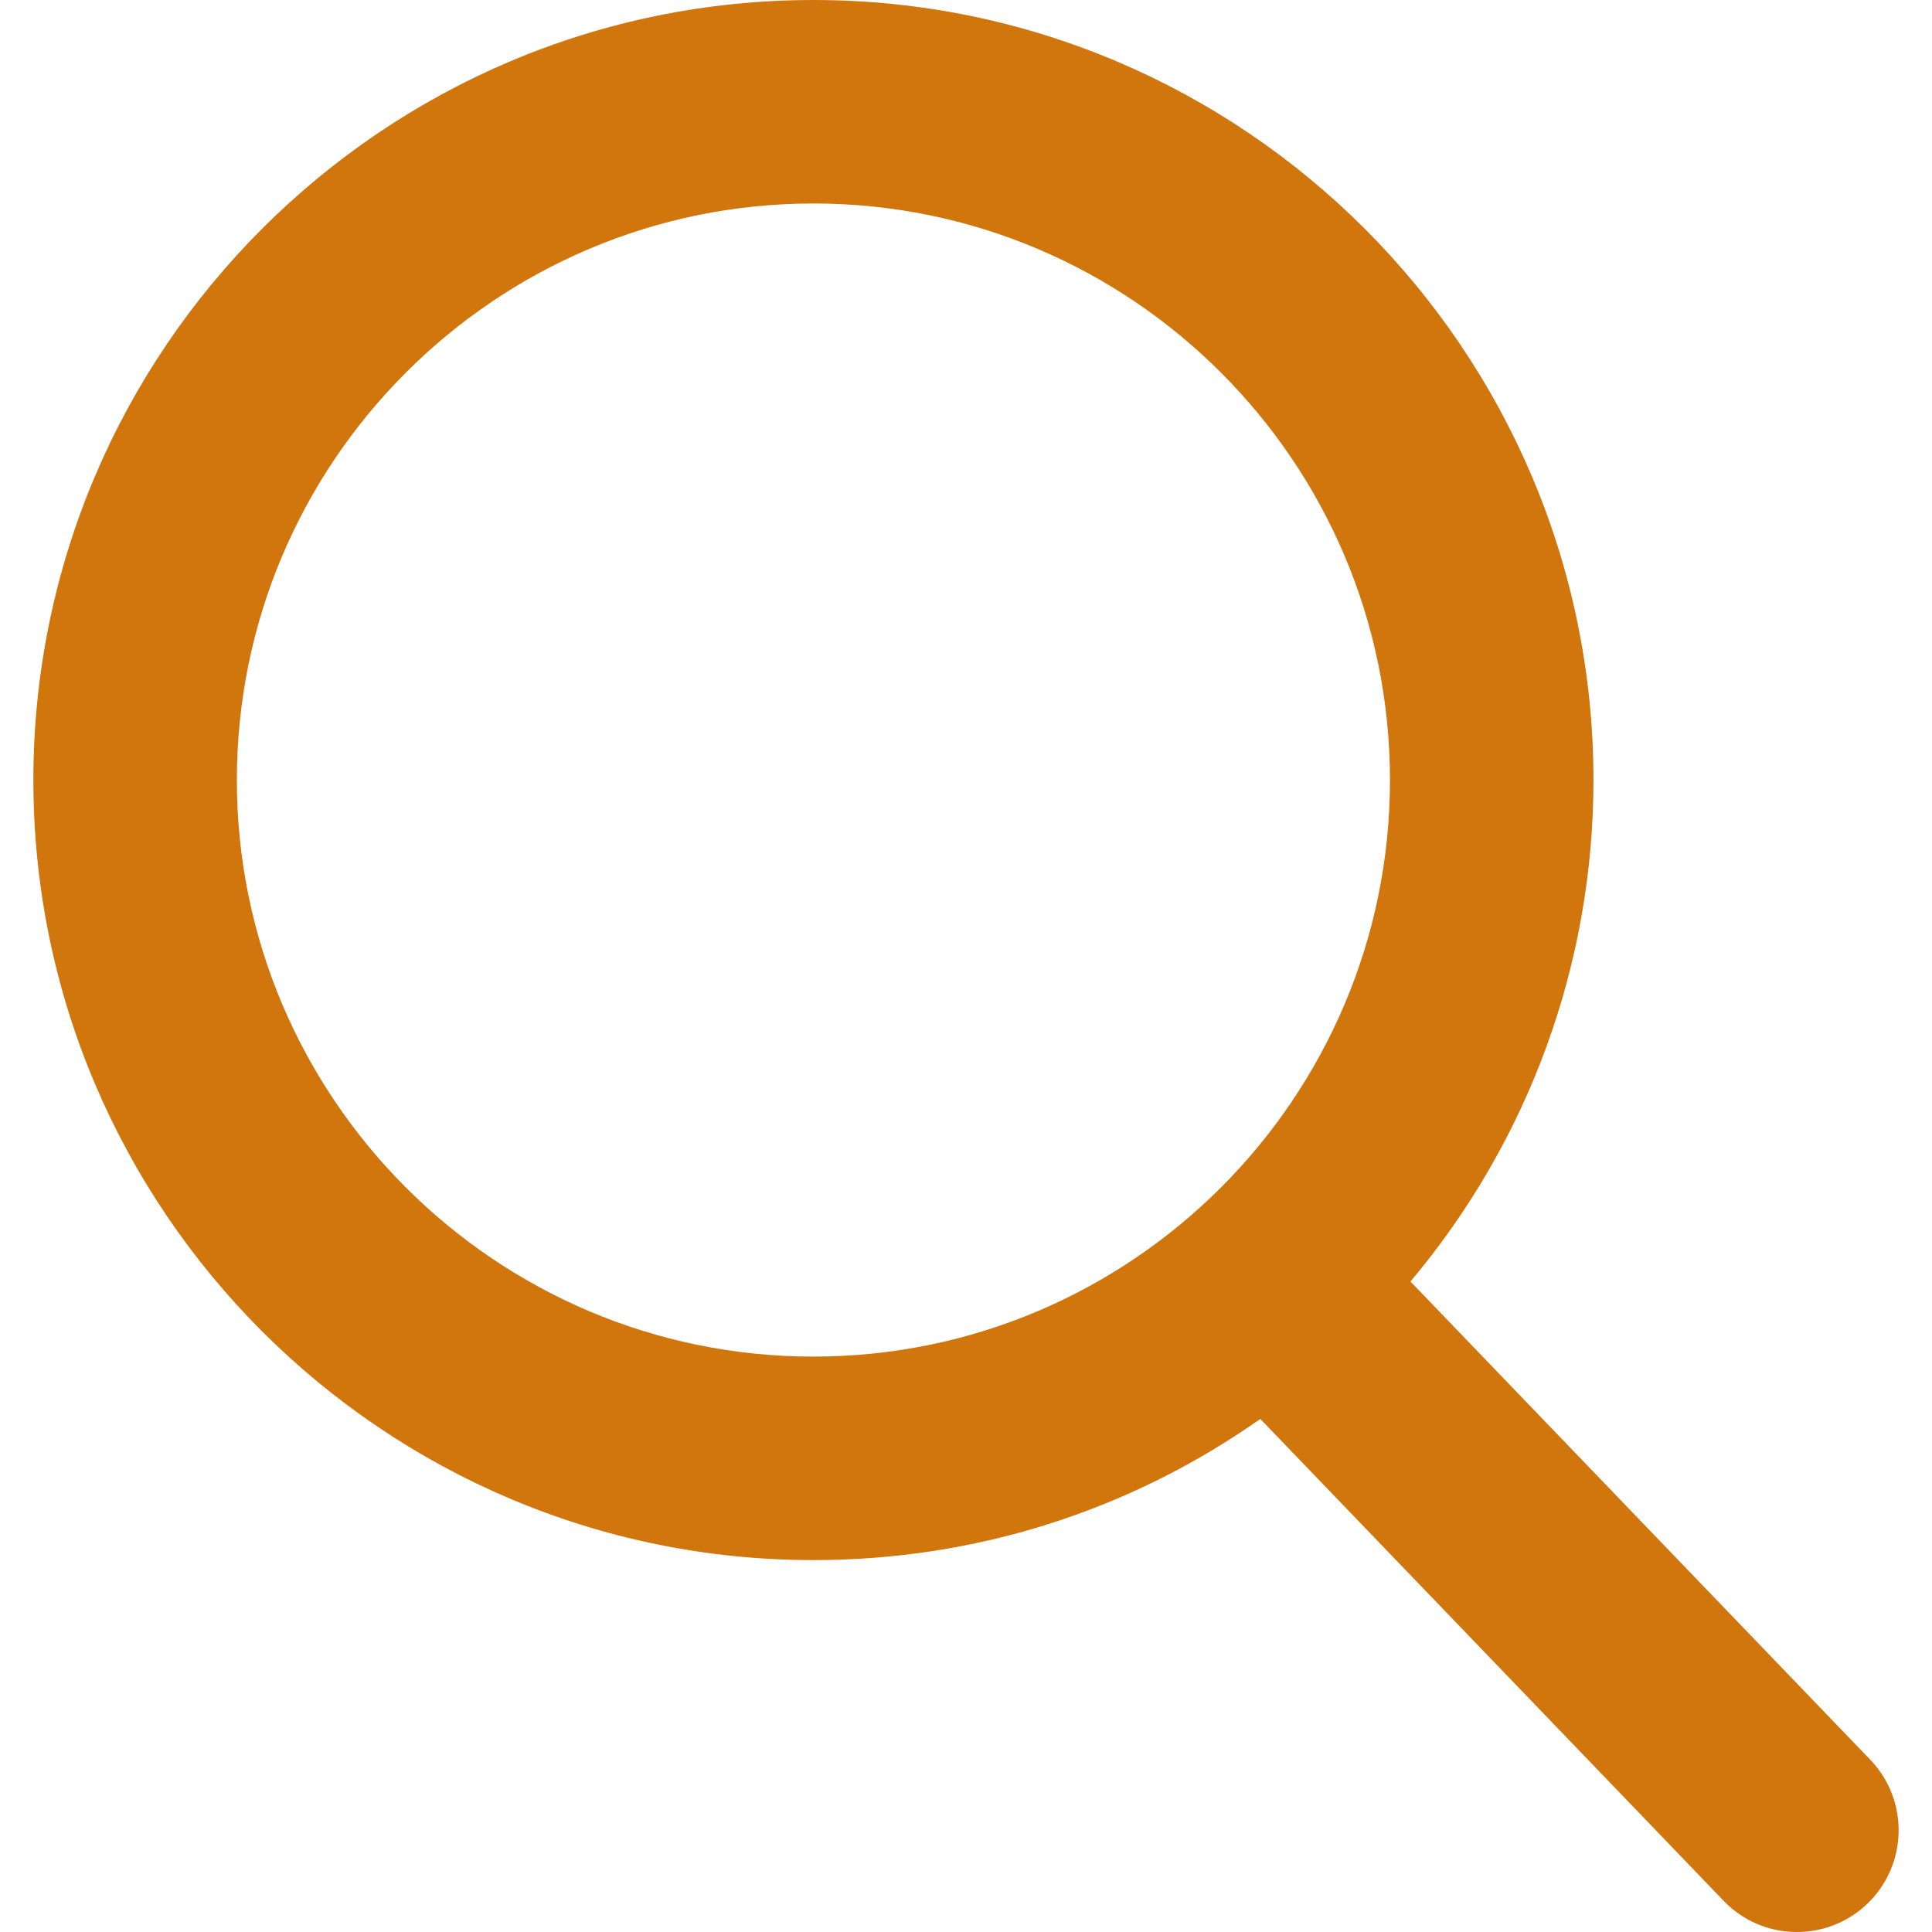
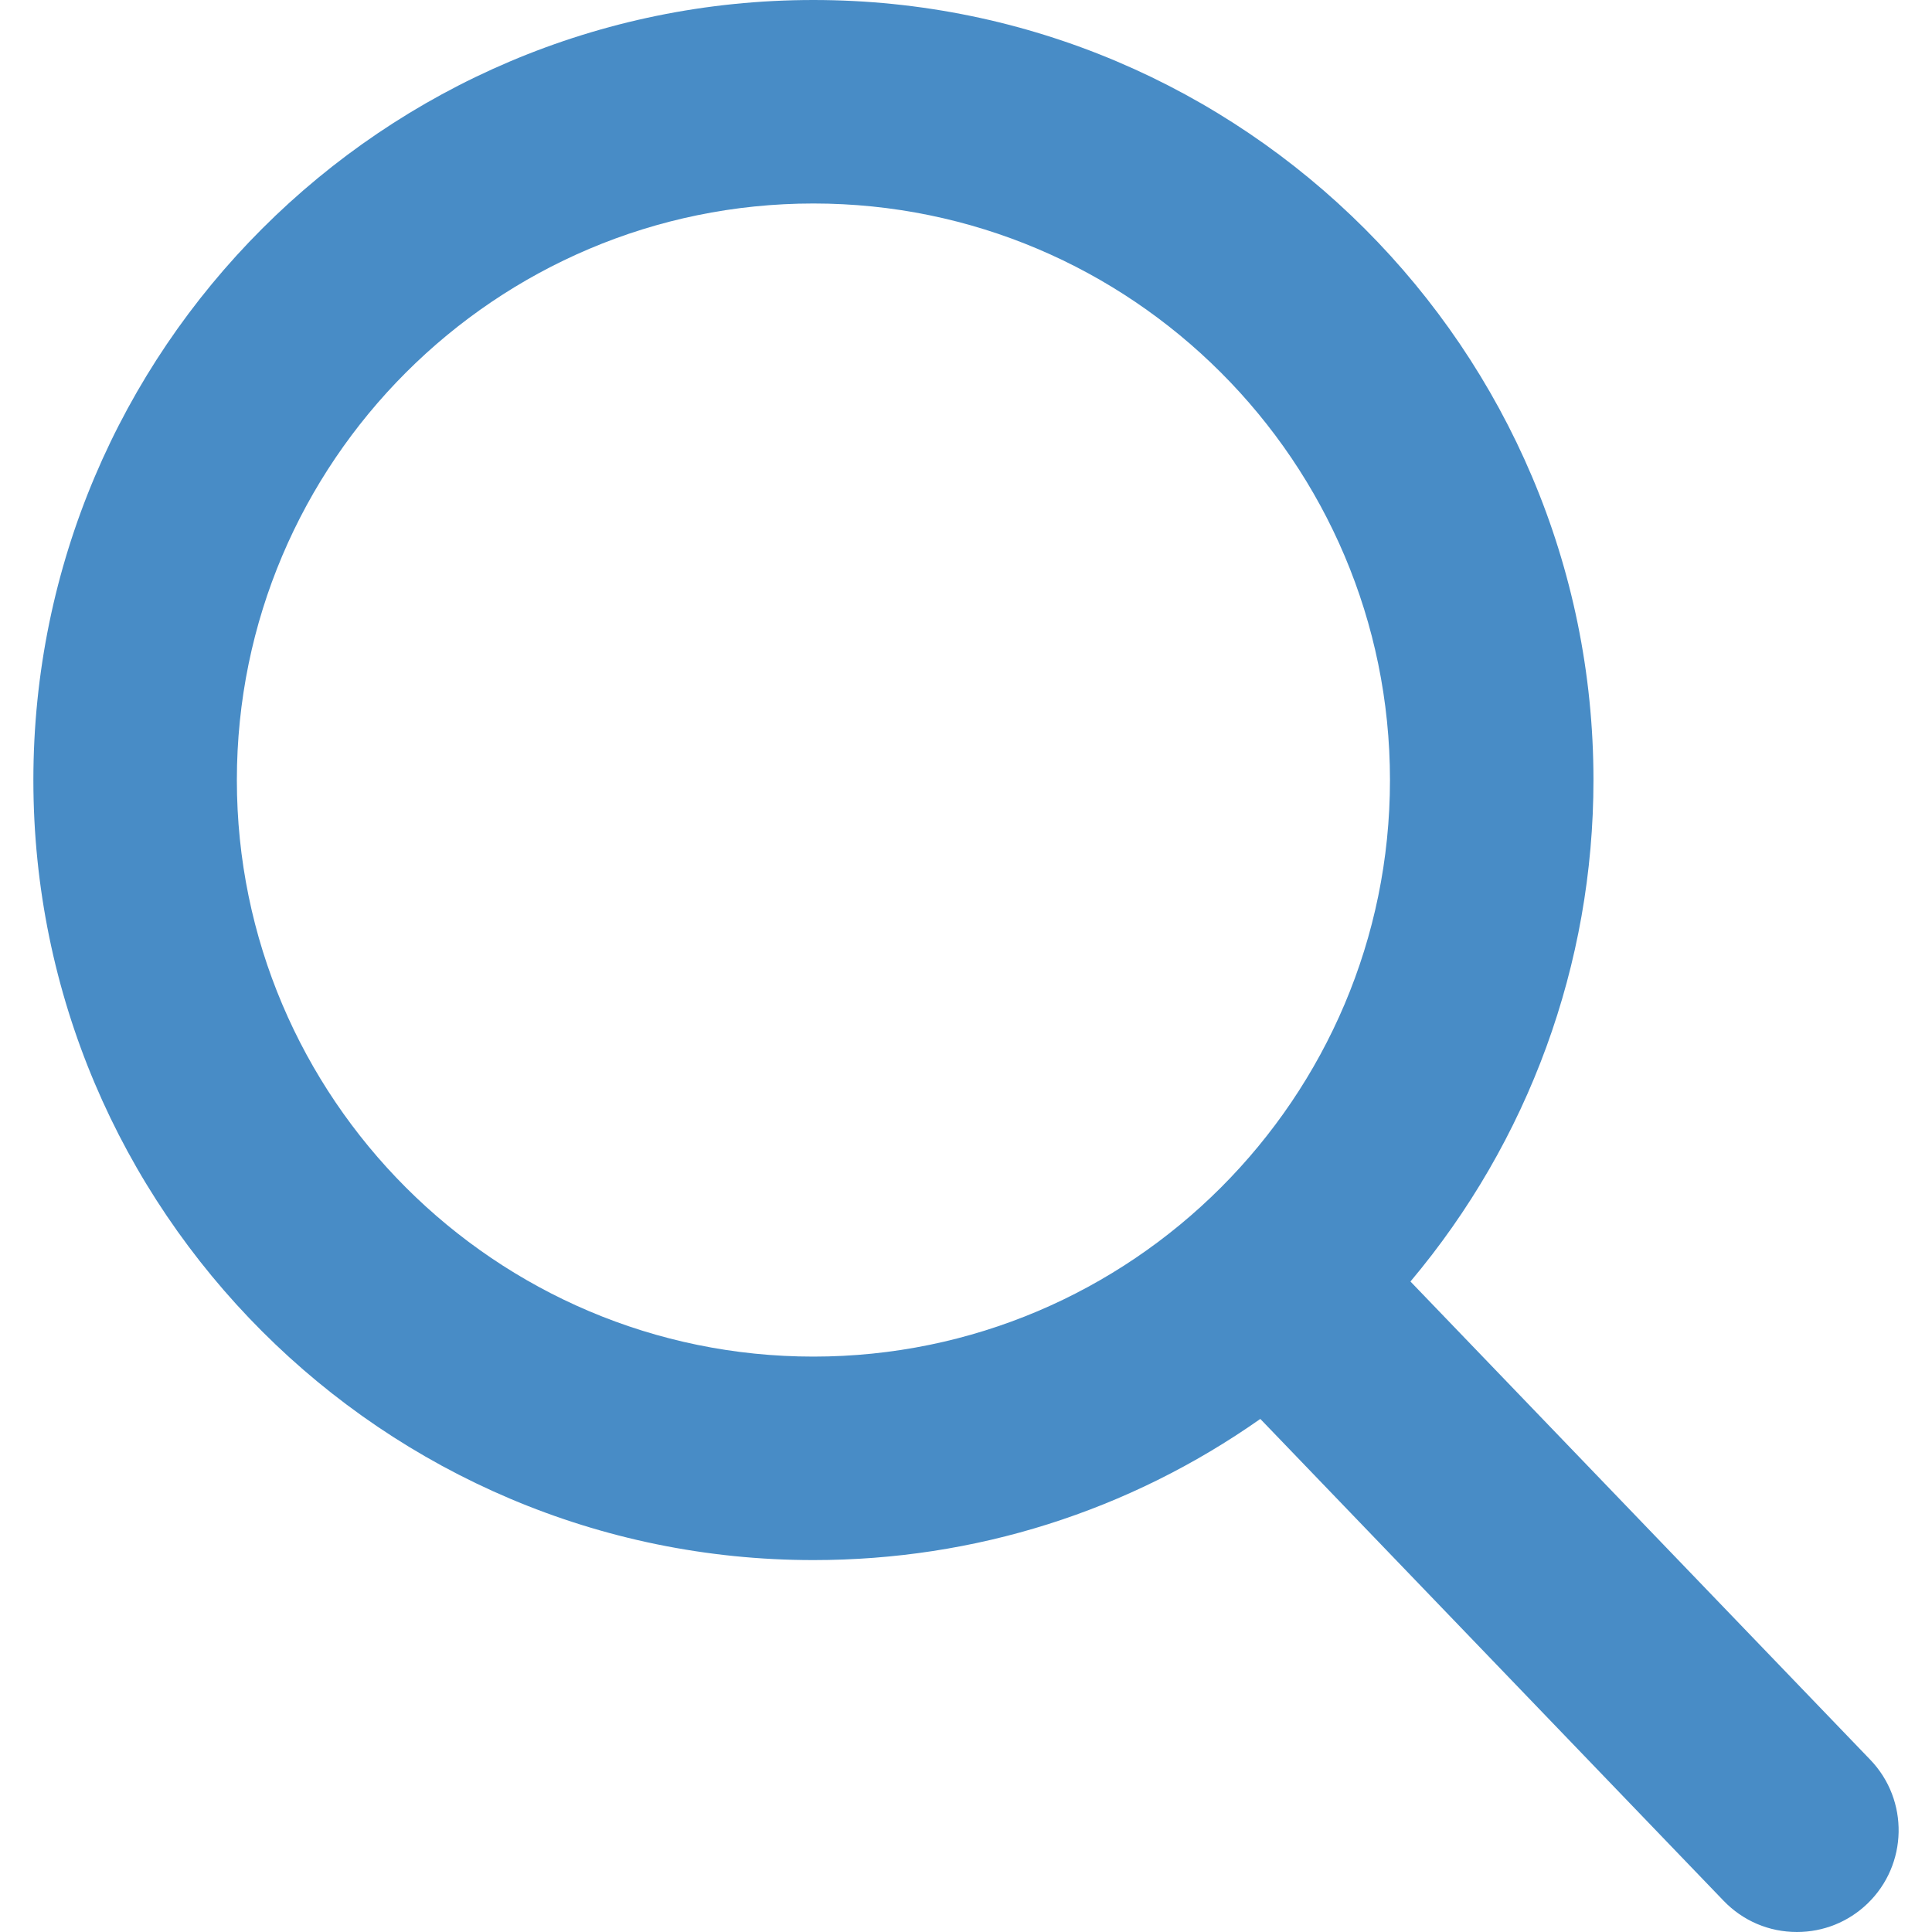
<svg xmlns="http://www.w3.org/2000/svg" version="1.1" id="Capa_1" x="0px" y="0px" viewBox="0 0 56.966 56.966" style="enable-background:new 0 0 56.966 56.966;" xml:space="preserve" width="512px" height="512px">
-   <path d="M55.146,51.887L41.588,37.786c3.486-4.144,5.396-9.358,5.396-14.786c0-12.682-10.318-23-23-23s-23,10.318-23,23  s10.318,23,23,23c4.761,0,9.298-1.436,13.177-4.162l13.661,14.208c0.571,0.593,1.339,0.92,2.162,0.92  c0.779,0,1.518-0.297,2.079-0.837C56.255,54.982,56.293,53.08,55.146,51.887z M23.984,6c9.374,0,17,7.626,17,17s-7.626,17-17,17  s-17-7.626-17-17S14.61,6,23.984,6z" fill="#d1750d" />
+   <path d="M55.146,51.887L41.588,37.786c3.486-4.144,5.396-9.358,5.396-14.786c0-12.682-10.318-23-23-23s-23,10.318-23,23  s10.318,23,23,23c4.761,0,9.298-1.436,13.177-4.162l13.661,14.208c0.571,0.593,1.339,0.92,2.162,0.92  c0.779,0,1.518-0.297,2.079-0.837C56.255,54.982,56.293,53.08,55.146,51.887z M23.984,6c9.374,0,17,7.626,17,17s-7.626,17-17,17  s-17-7.626-17-17S14.61,6,23.984,6z" fill="#488cc6" />
</svg>
